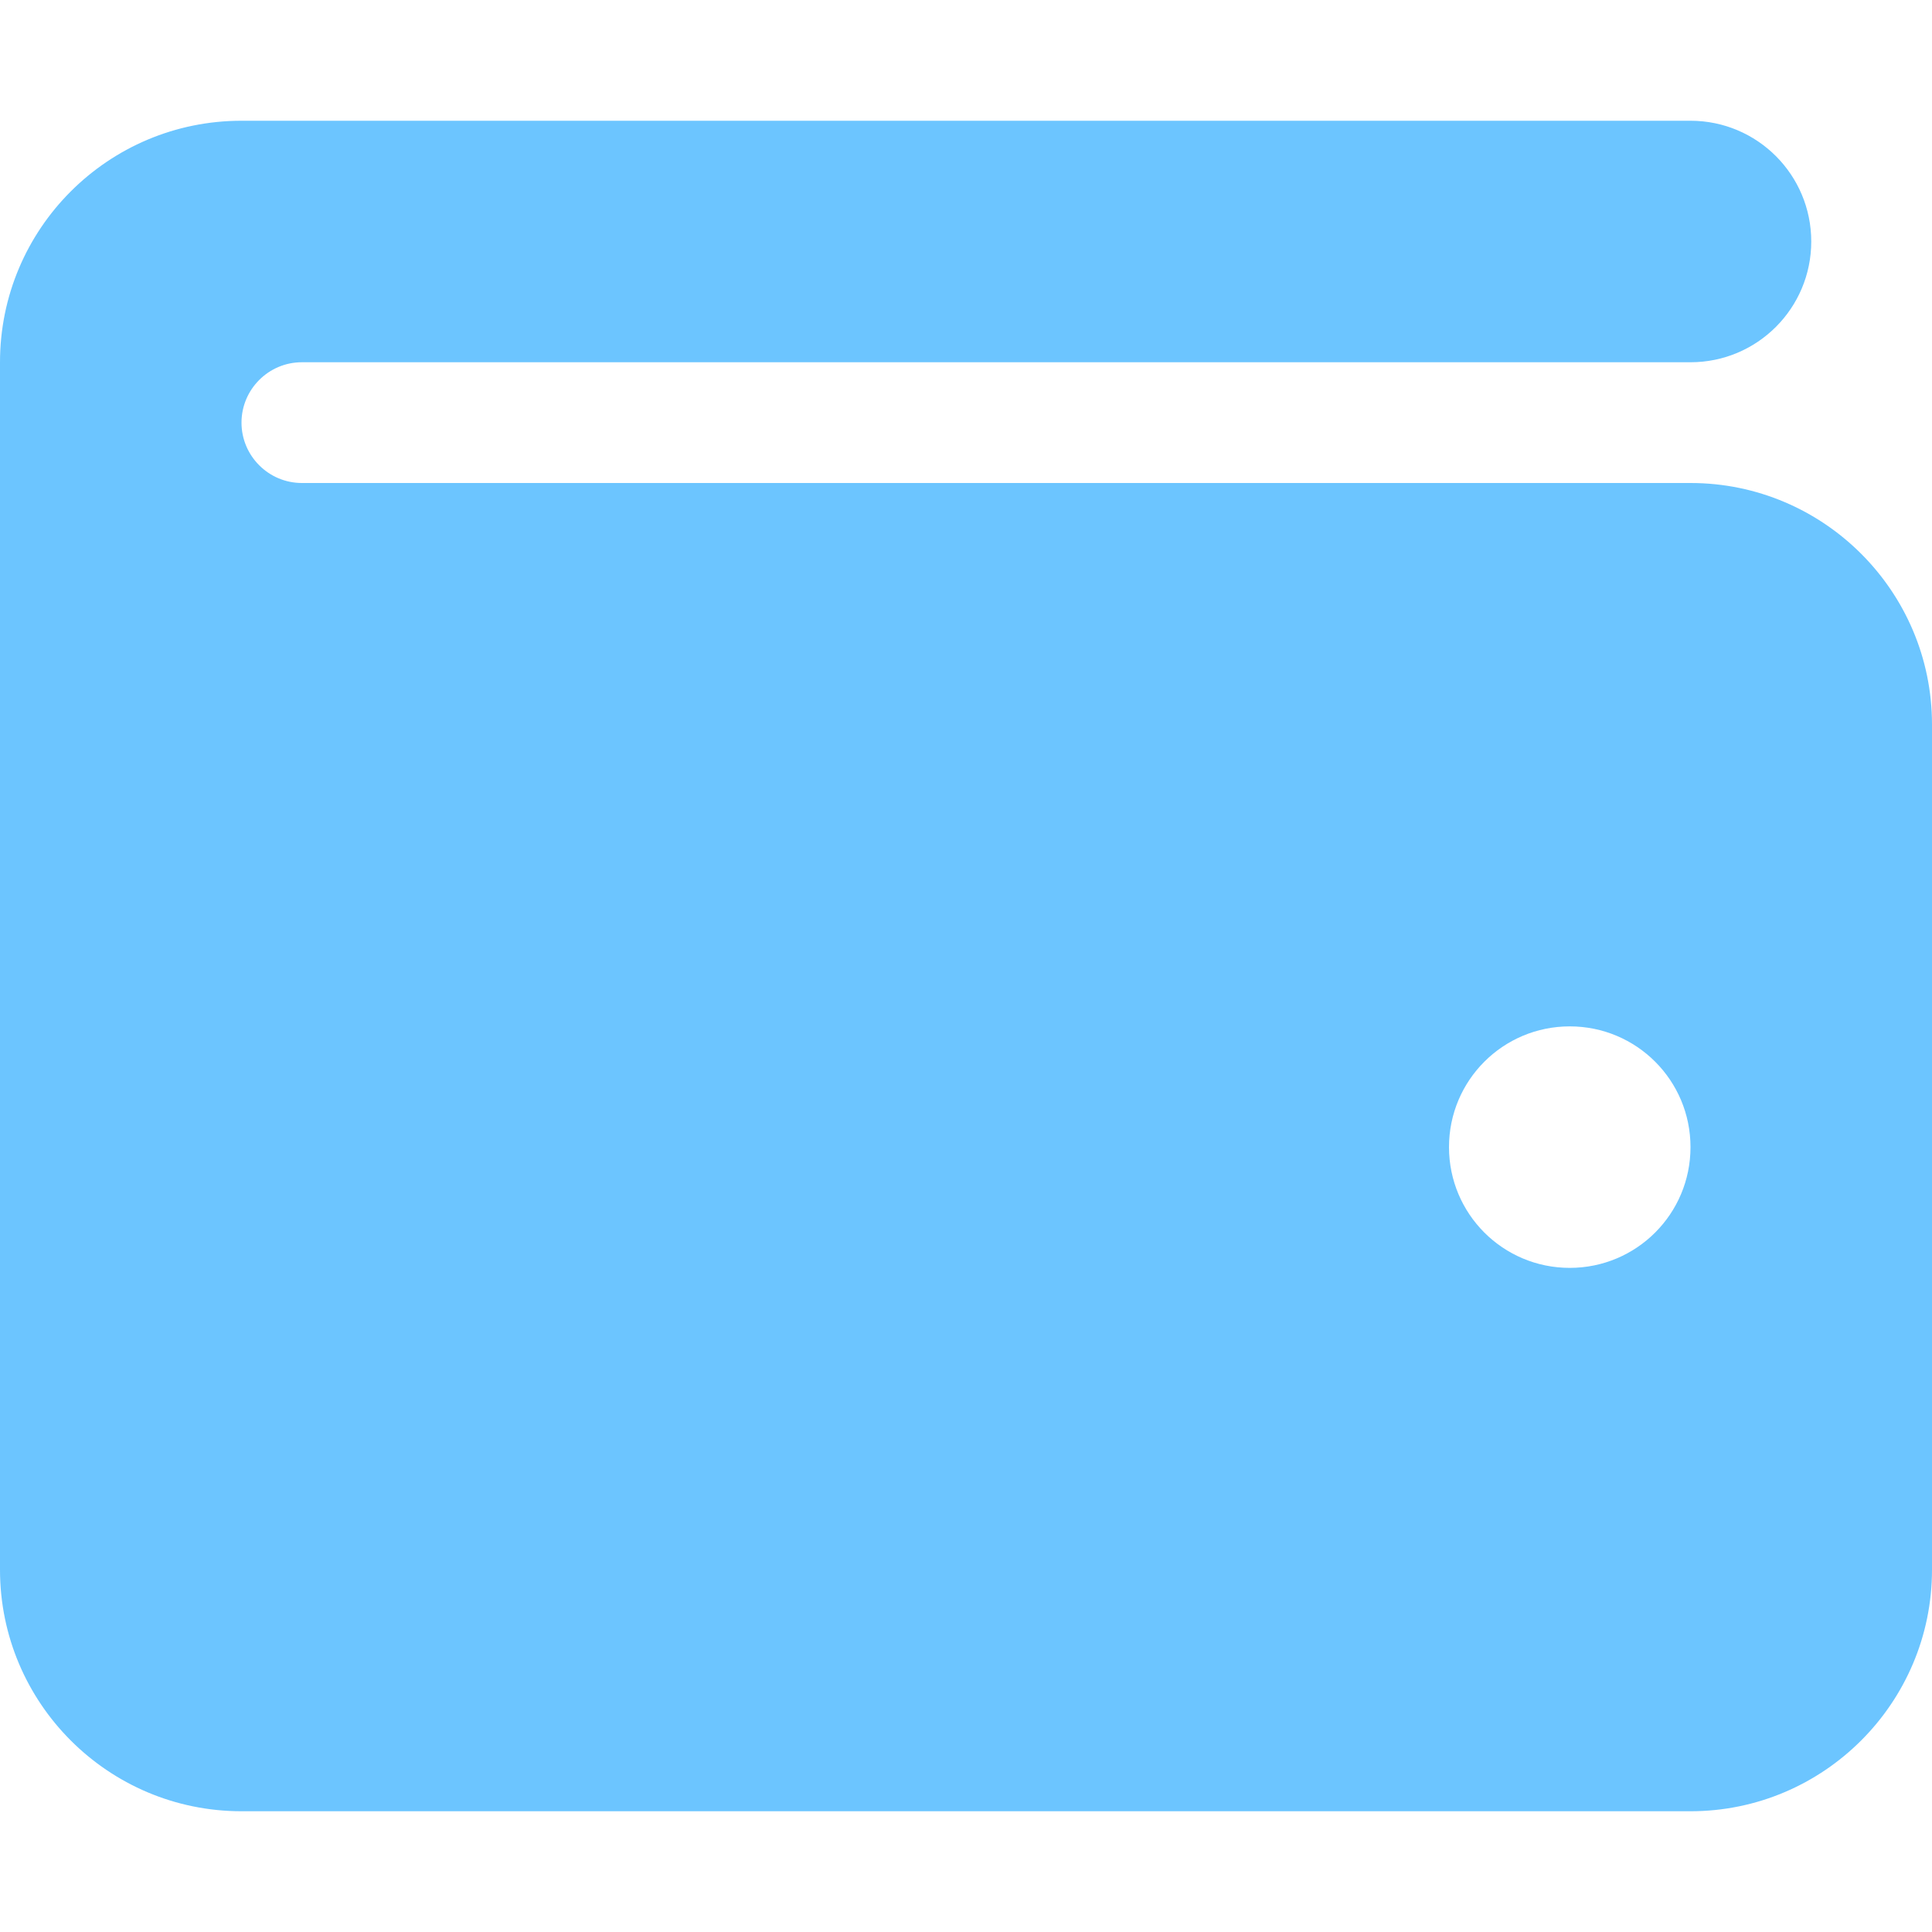
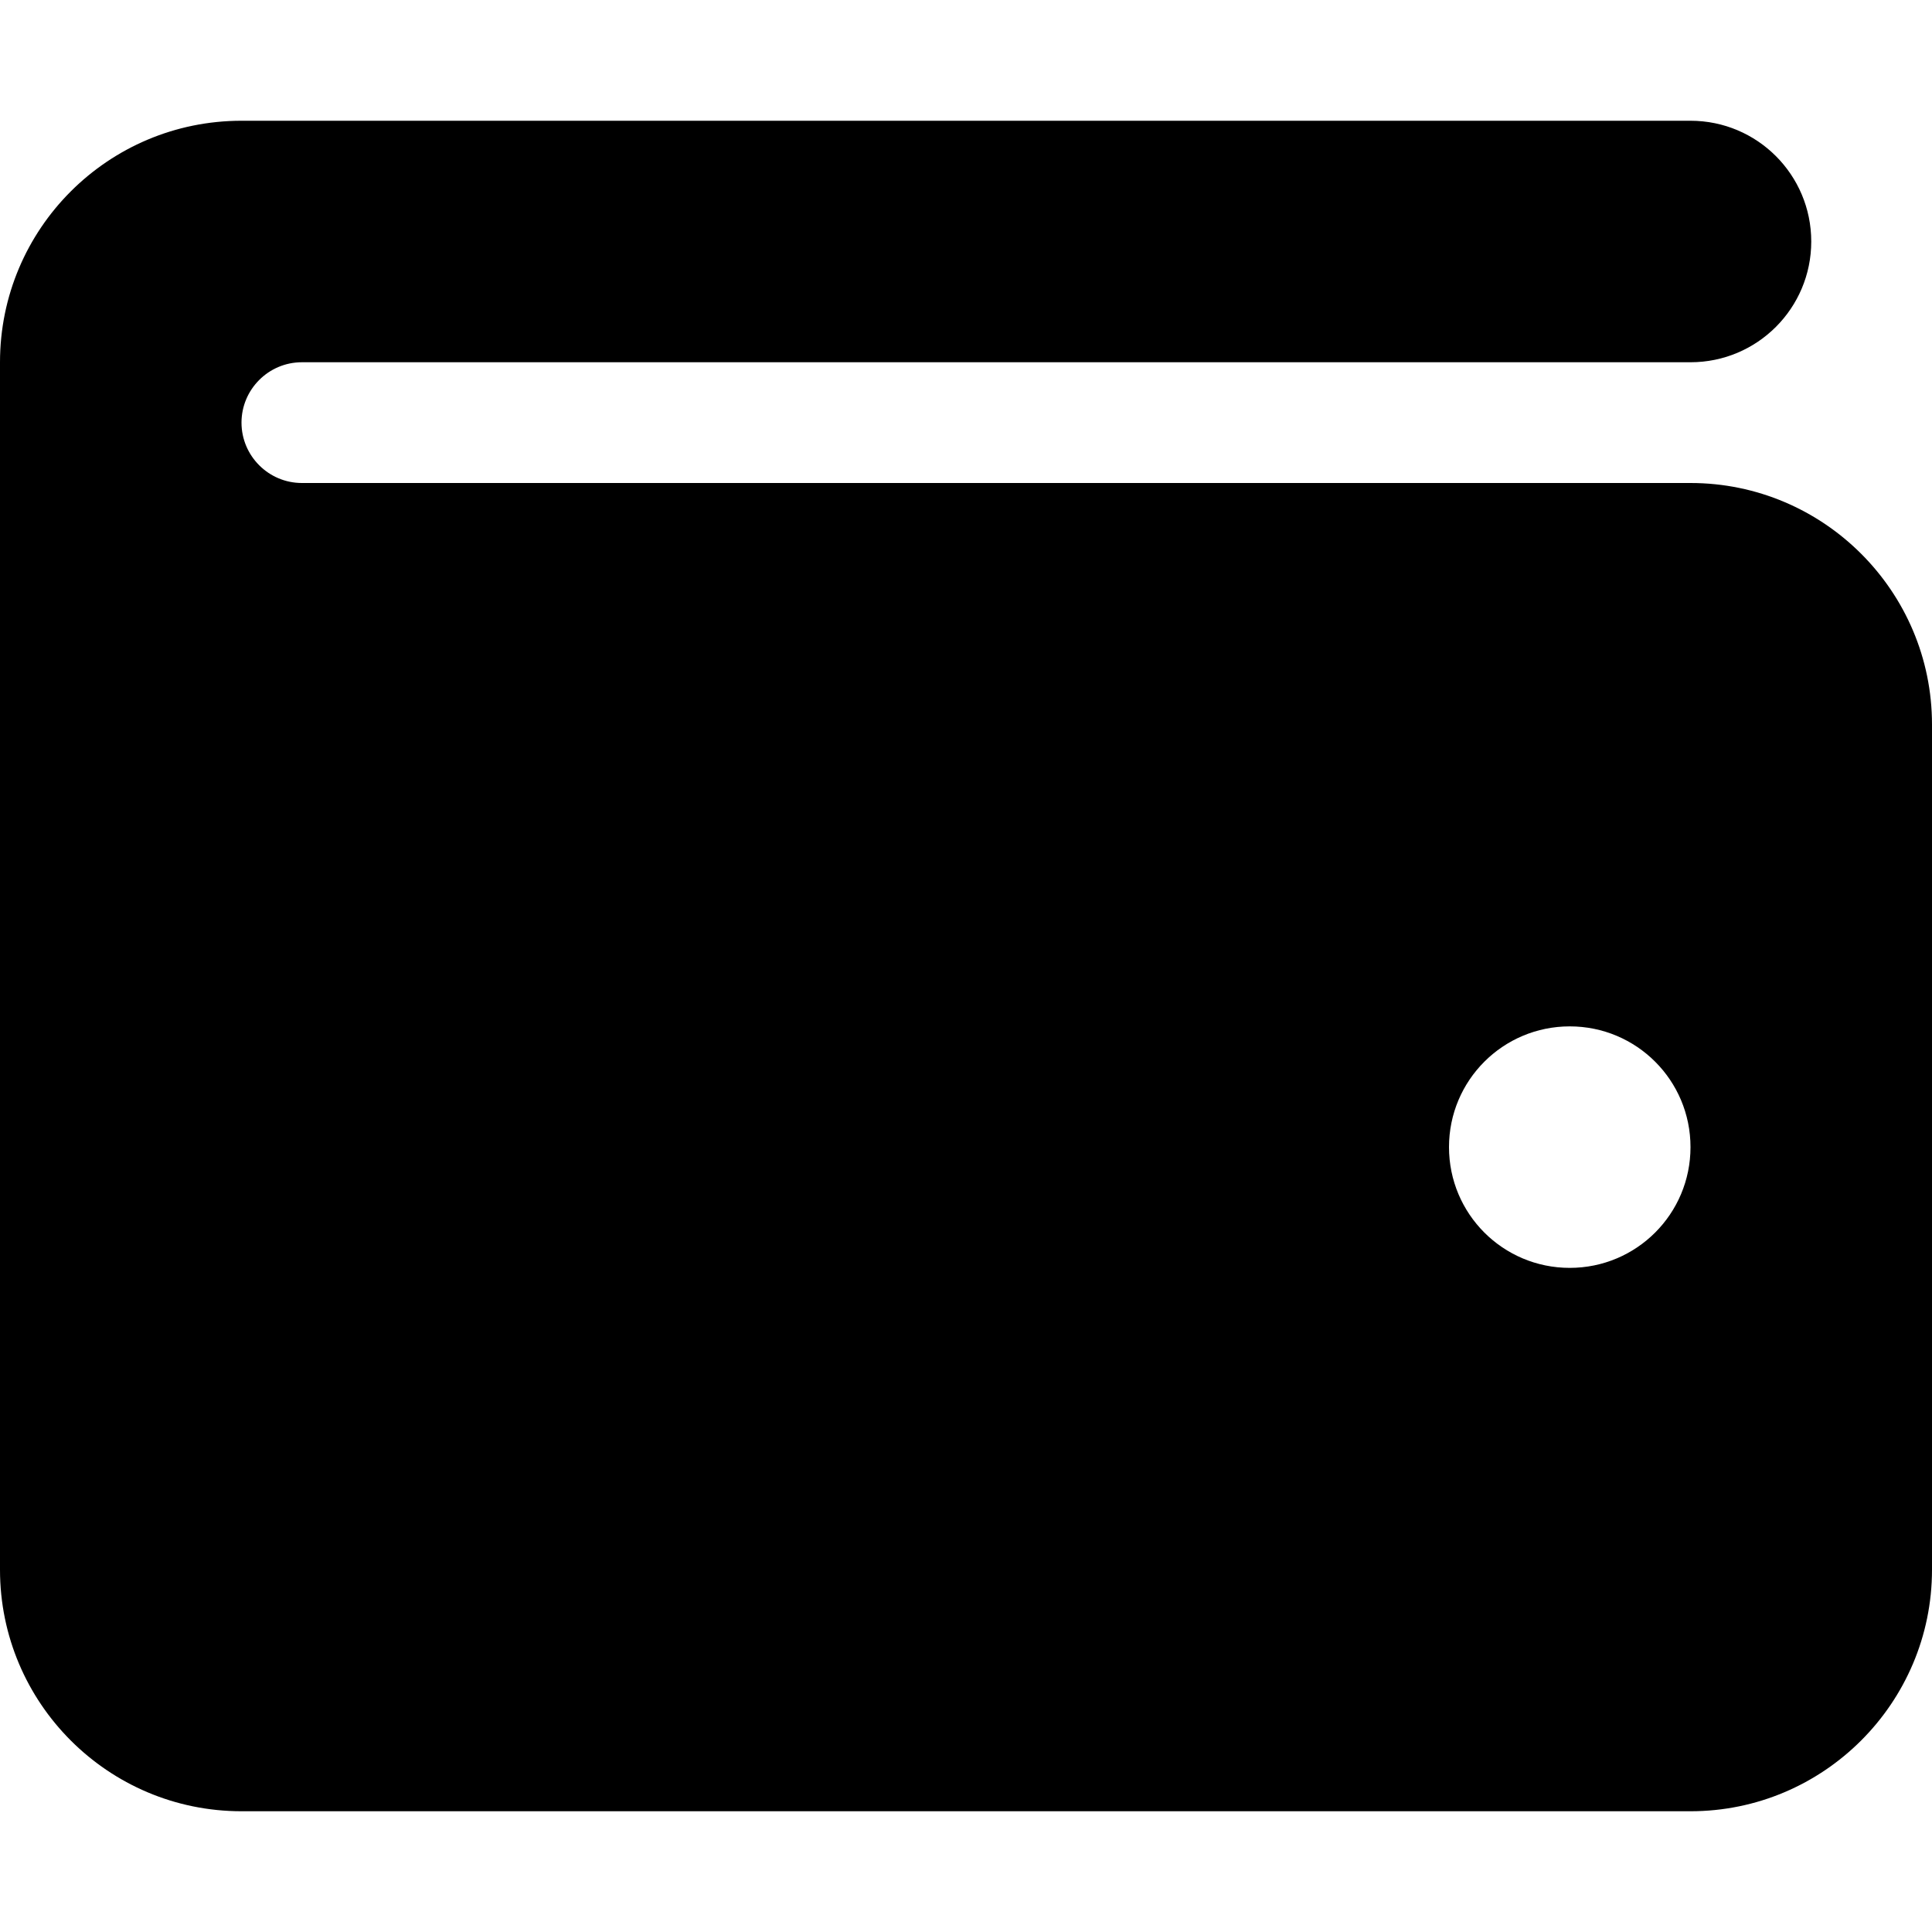
<svg xmlns="http://www.w3.org/2000/svg" width="16" height="16" viewBox="0 0 16 16" fill="none">
-   <path d="M14 1C14.553 1 15 1.448 15 2C15 2.552 14.553 3 14 3H2.5C2.224 3 2 3.225 2 3.5C2 3.775 2.224 4 2.5 4H14C15.103 4 16 4.897 16 6V13C16 14.103 15.103 15 14 15H2C0.895 15 0 14.103 0 13V3C0 1.895 0.895 1 2 1H14ZM13 10.5C13.553 10.5 14 10.053 14 9.5C14 8.947 13.553 8.5 13 8.5C12.447 8.5 12 8.947 12 9.5C12 10.053 12.447 10.5 13 10.5Z" fill="#6CC5FF" />
+   <path d="M14 1C14.553 1 15 1.448 15 2C15 2.552 14.553 3 14 3H2.5C2.224 3 2 3.225 2 3.5C2 3.775 2.224 4 2.5 4H14C15.103 4 16 4.897 16 6V13C16 14.103 15.103 15 14 15H2C0.895 15 0 14.103 0 13V3C0 1.895 0.895 1 2 1H14ZM13 10.5C13.553 10.5 14 10.053 14 9.5C14 8.947 13.553 8.5 13 8.5C12.447 8.5 12 8.947 12 9.5C12 10.053 12.447 10.5 13 10.5Z" fill="currentColor" />
</svg>
